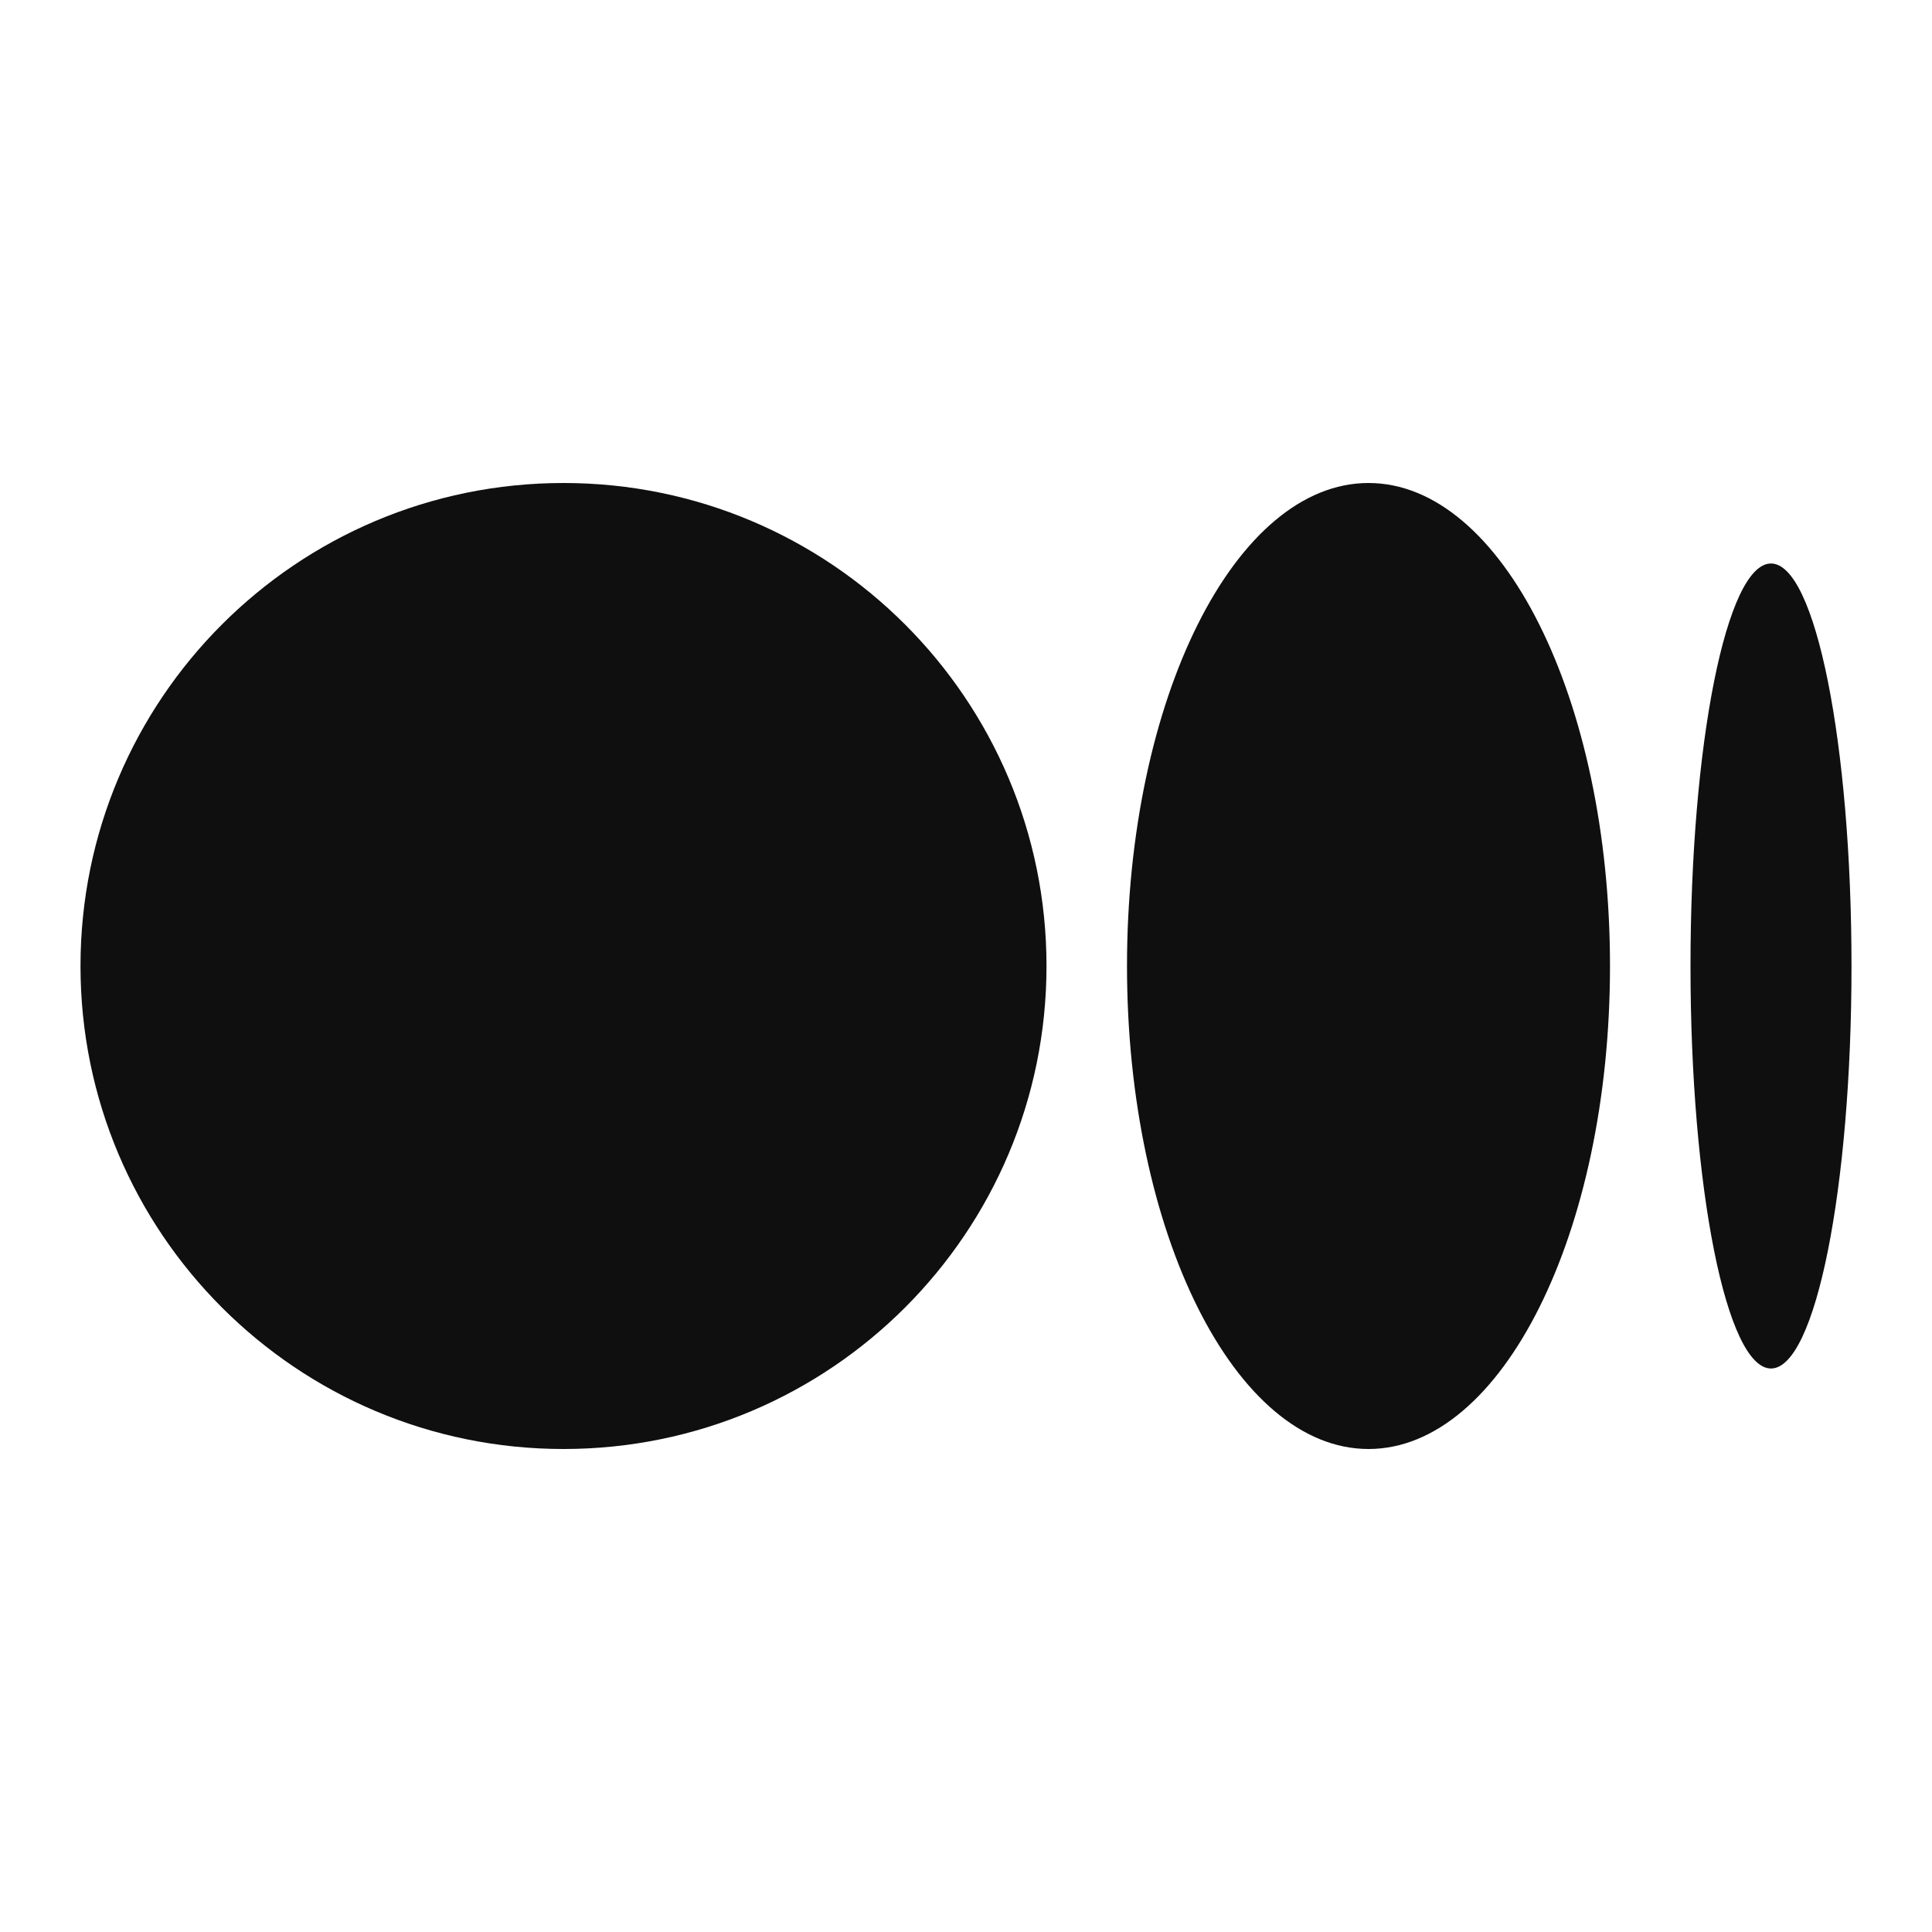
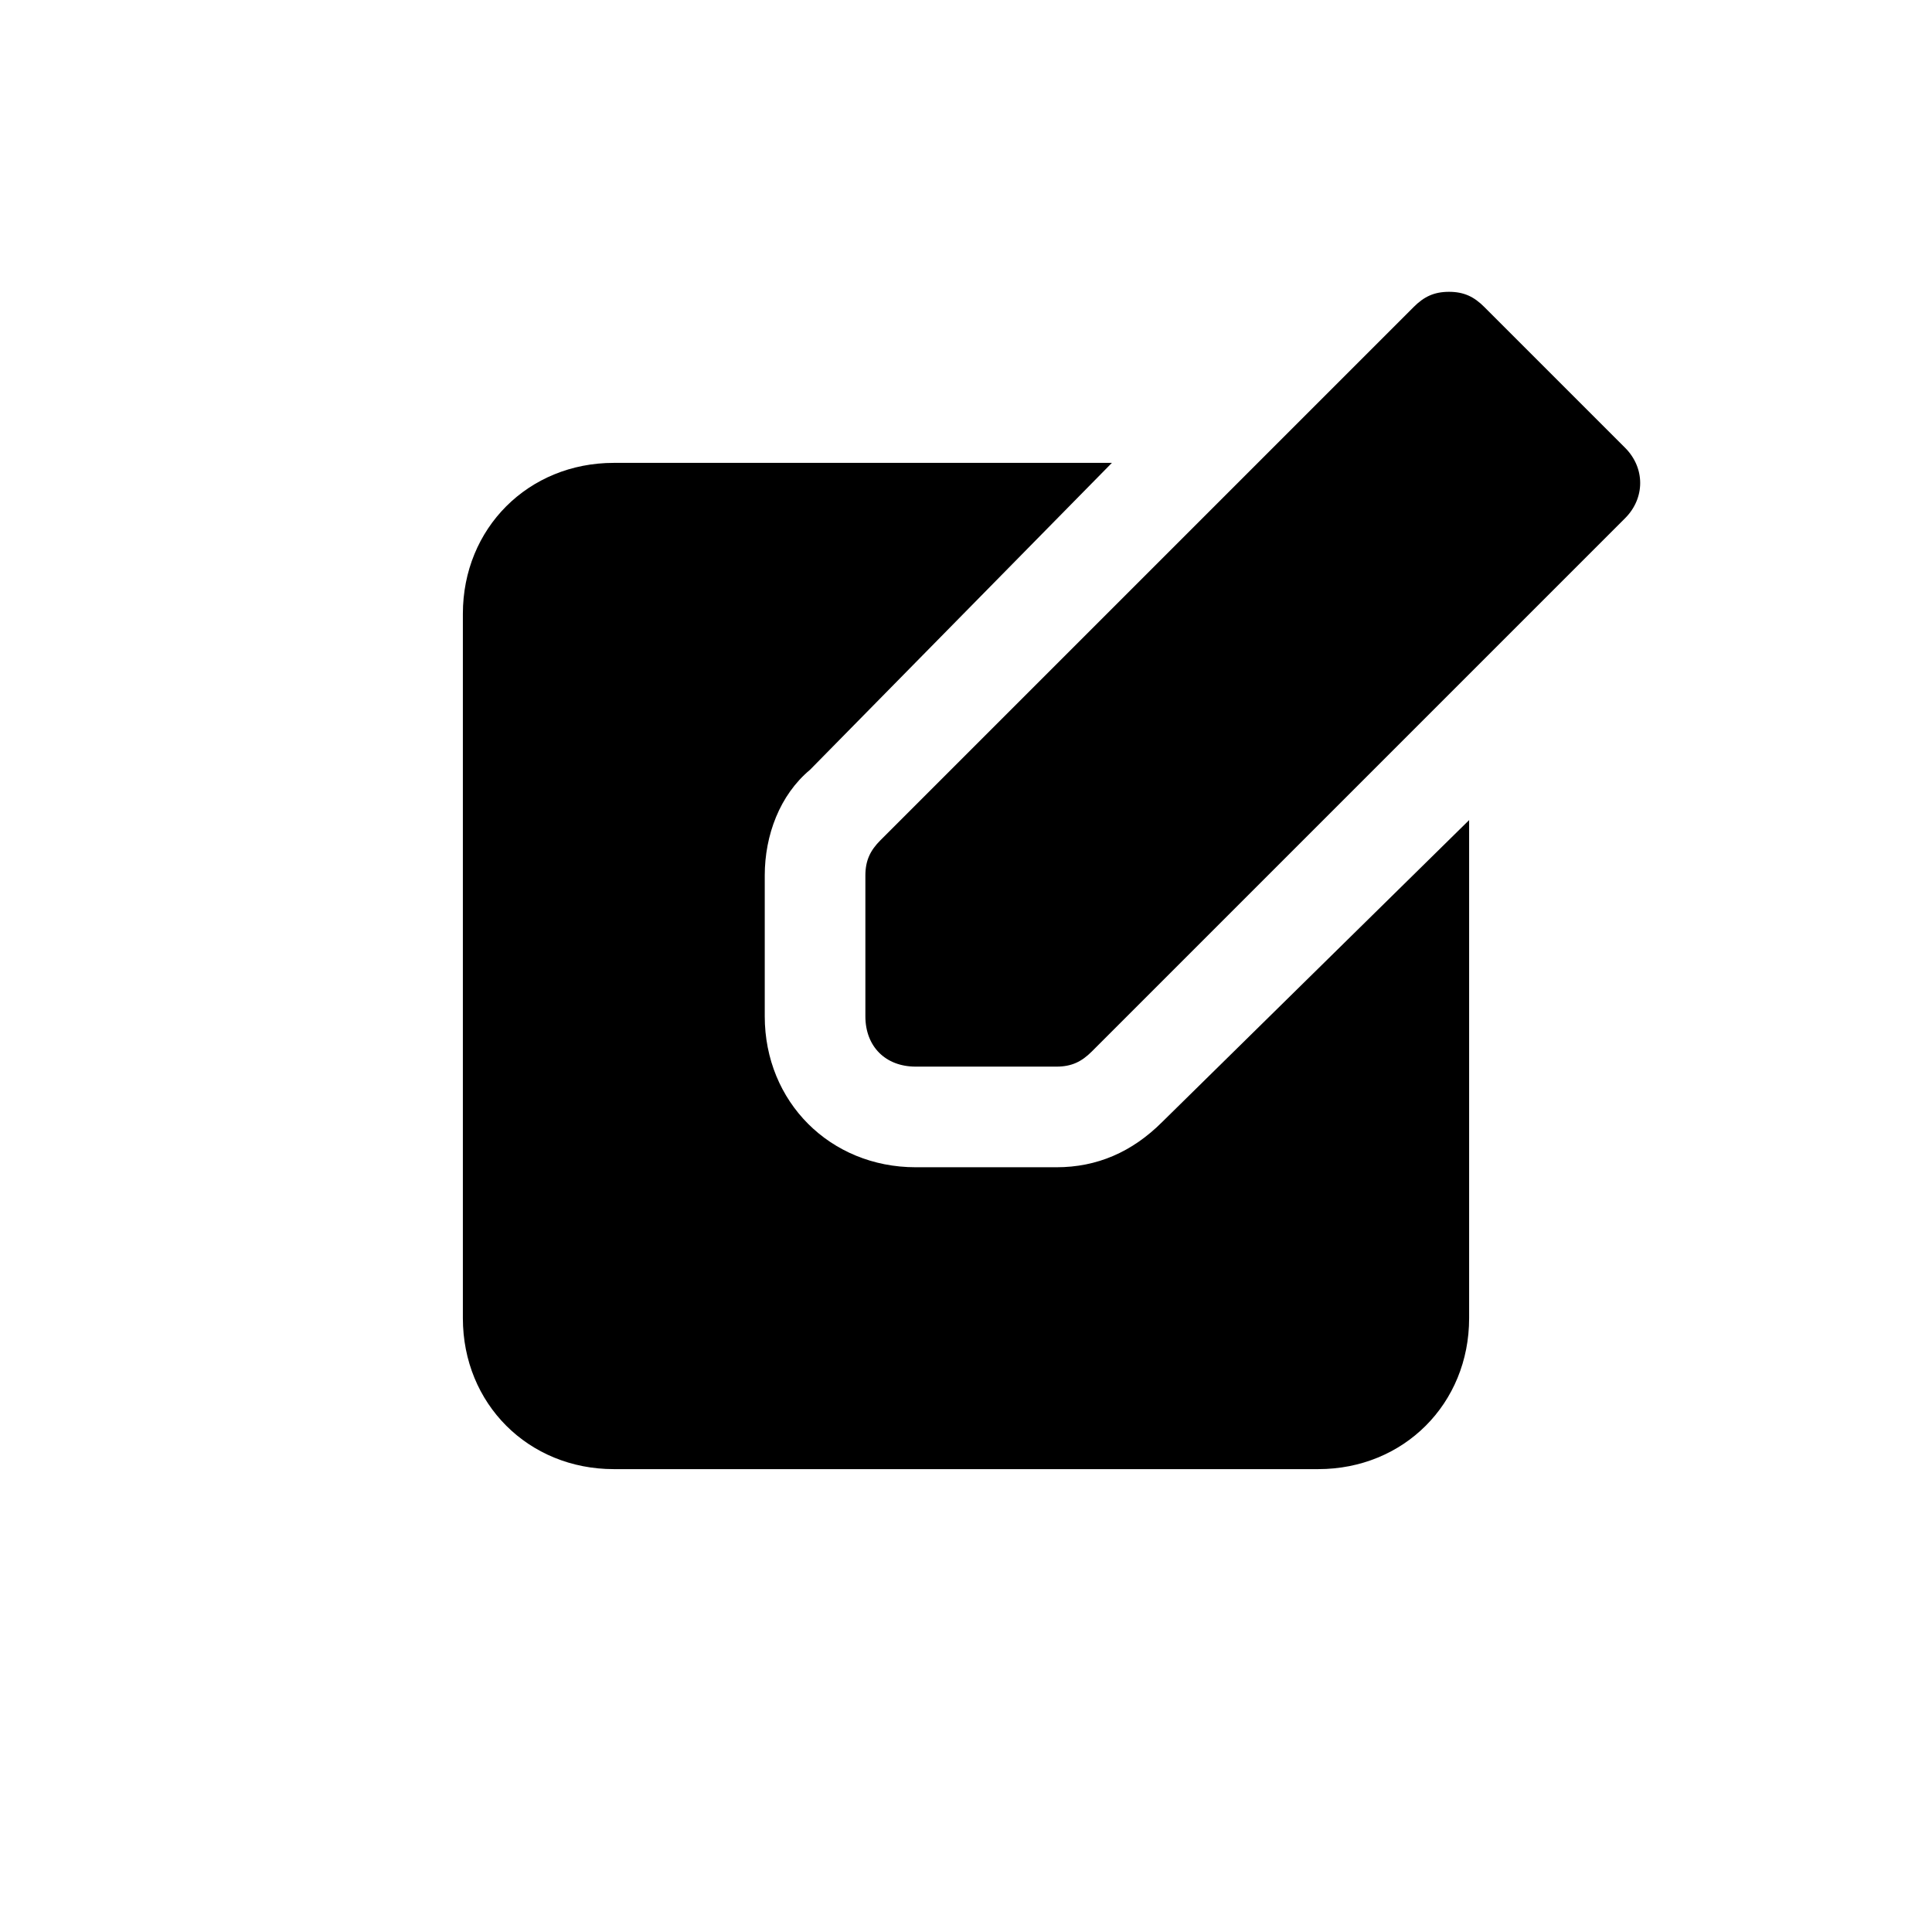
- <svg xmlns="http://www.w3.org/2000/svg" width="800px" height="800px" viewBox="0 0 24 24" fill="none">
-   <path d="M13 12C13 15.314 10.314 18 7 18C3.686 18 1 15.314 1 12C1 8.686 3.686 6 7 6C10.314 6 13 8.686 13 12Z" fill="#0F0F0F" />
-   <path d="M23 12C23 14.761 22.552 17 22 17C21.448 17 21 14.761 21 12C21 9.239 21.448 7 22 7C22.552 7 23 9.239 23 12Z" fill="#0F0F0F" />
-   <path d="M17 18C18.657 18 20 15.314 20 12C20 8.686 18.657 6 17 6C15.343 6 14 8.686 14 12C14 15.314 15.343 18 17 18Z" fill="#0F0F0F" />
+ <svg xmlns="http://www.w3.org/2000/svg" fill="#000000" height="800px" width="800px" version="1.1" id="Icons" viewBox="-3.2 -3.2 38.40 38.40" xml:space="preserve">
+   <g id="SVGRepo_bgCarrier" stroke-width="0" />
+   <g id="SVGRepo_tracerCarrier" stroke-linecap="round" stroke-linejoin="round" />
+   <g id="SVGRepo_iconCarrier">
+     <g>
+       <path d="M17.8,18H15c-0.6,0-1-0.4-1-1v-2.8c0-0.3,0.1-0.5,0.3-0.7L24.9,2.9c0.2-0.2,0.4-0.3,0.7-0.3l0,0c0.3,0,0.5,0.1,0.7,0.3 l2.8,2.8c0.4,0.4,0.4,1,0,1.4L18.5,17.7C18.3,17.9,18.1,18,17.8,18z" />
+     </g>
+     <path d="M19.9,19.1c-0.6,0.6-1.3,0.9-2.1,0.9H15c-1.7,0-3-1.3-3-3v-2.8c0-0.8,0.3-1.6,0.9-2.1L18.9,6H9C7.3,6,6,7.3,6,9v14 c0,1.7,1.3,3,3,3h14c1.7,0,3-1.3,3-3v-9.9L19.9,19.1z" />
+   </g>
</svg>
